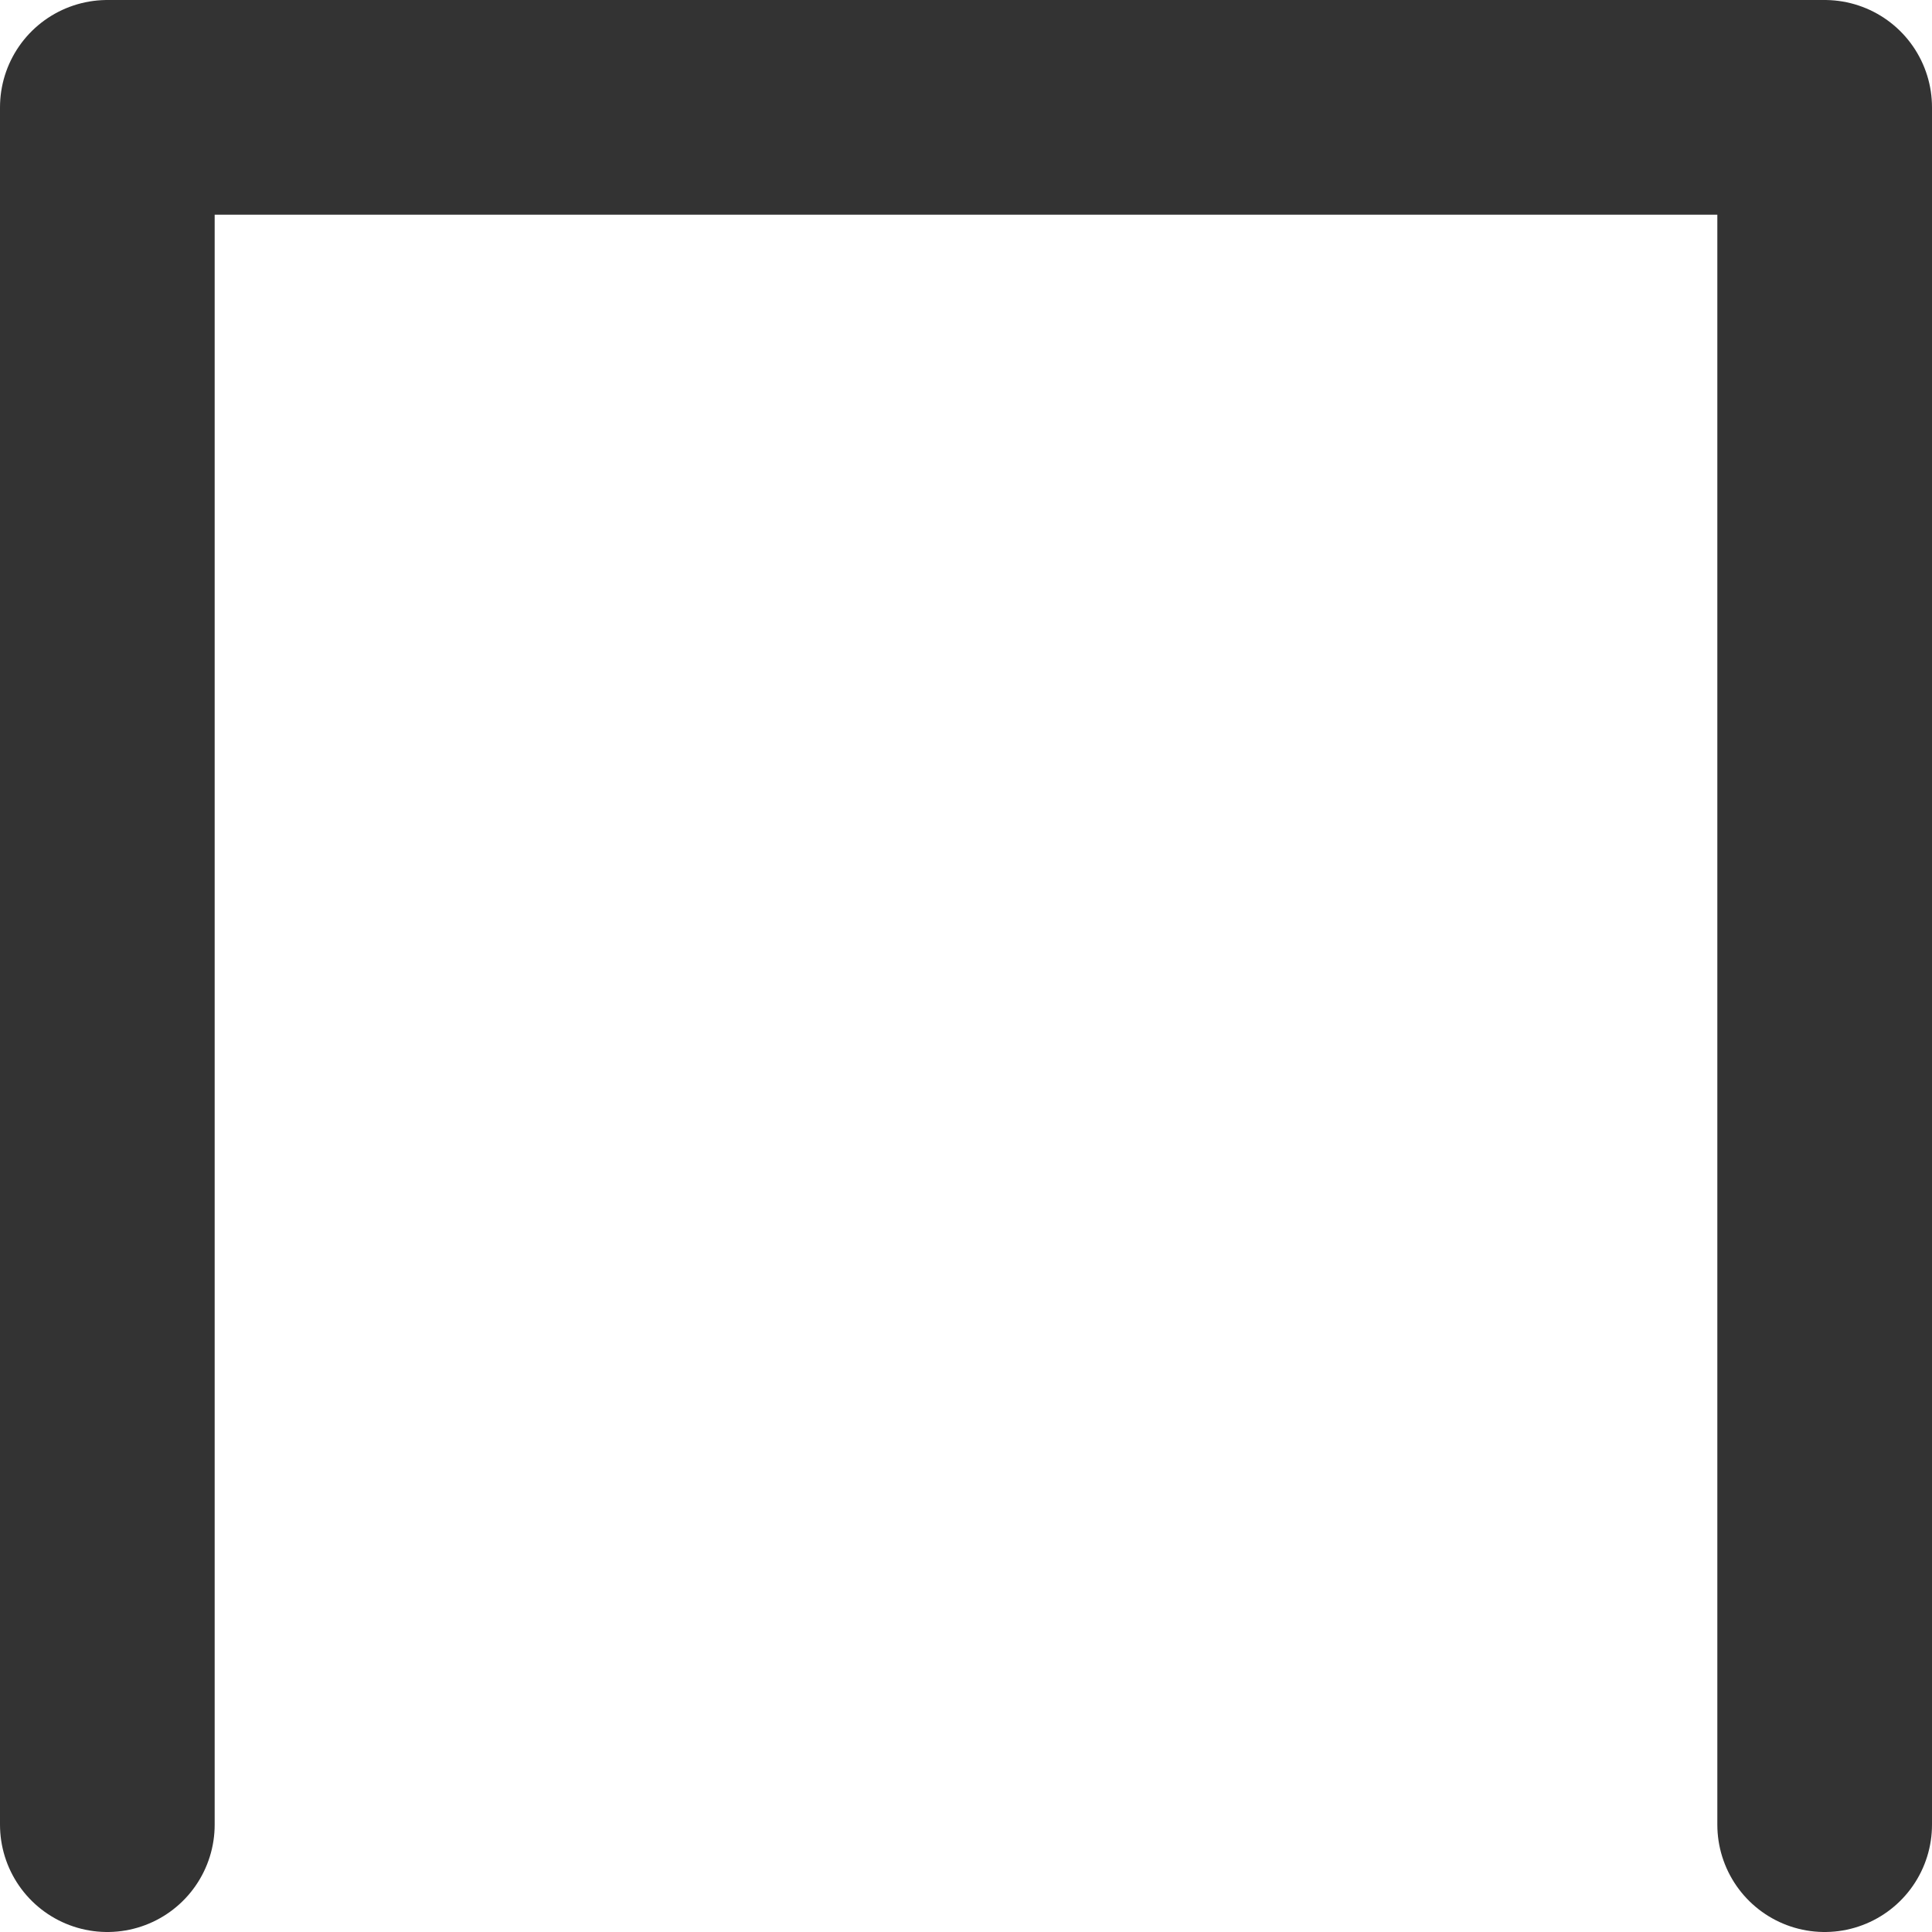
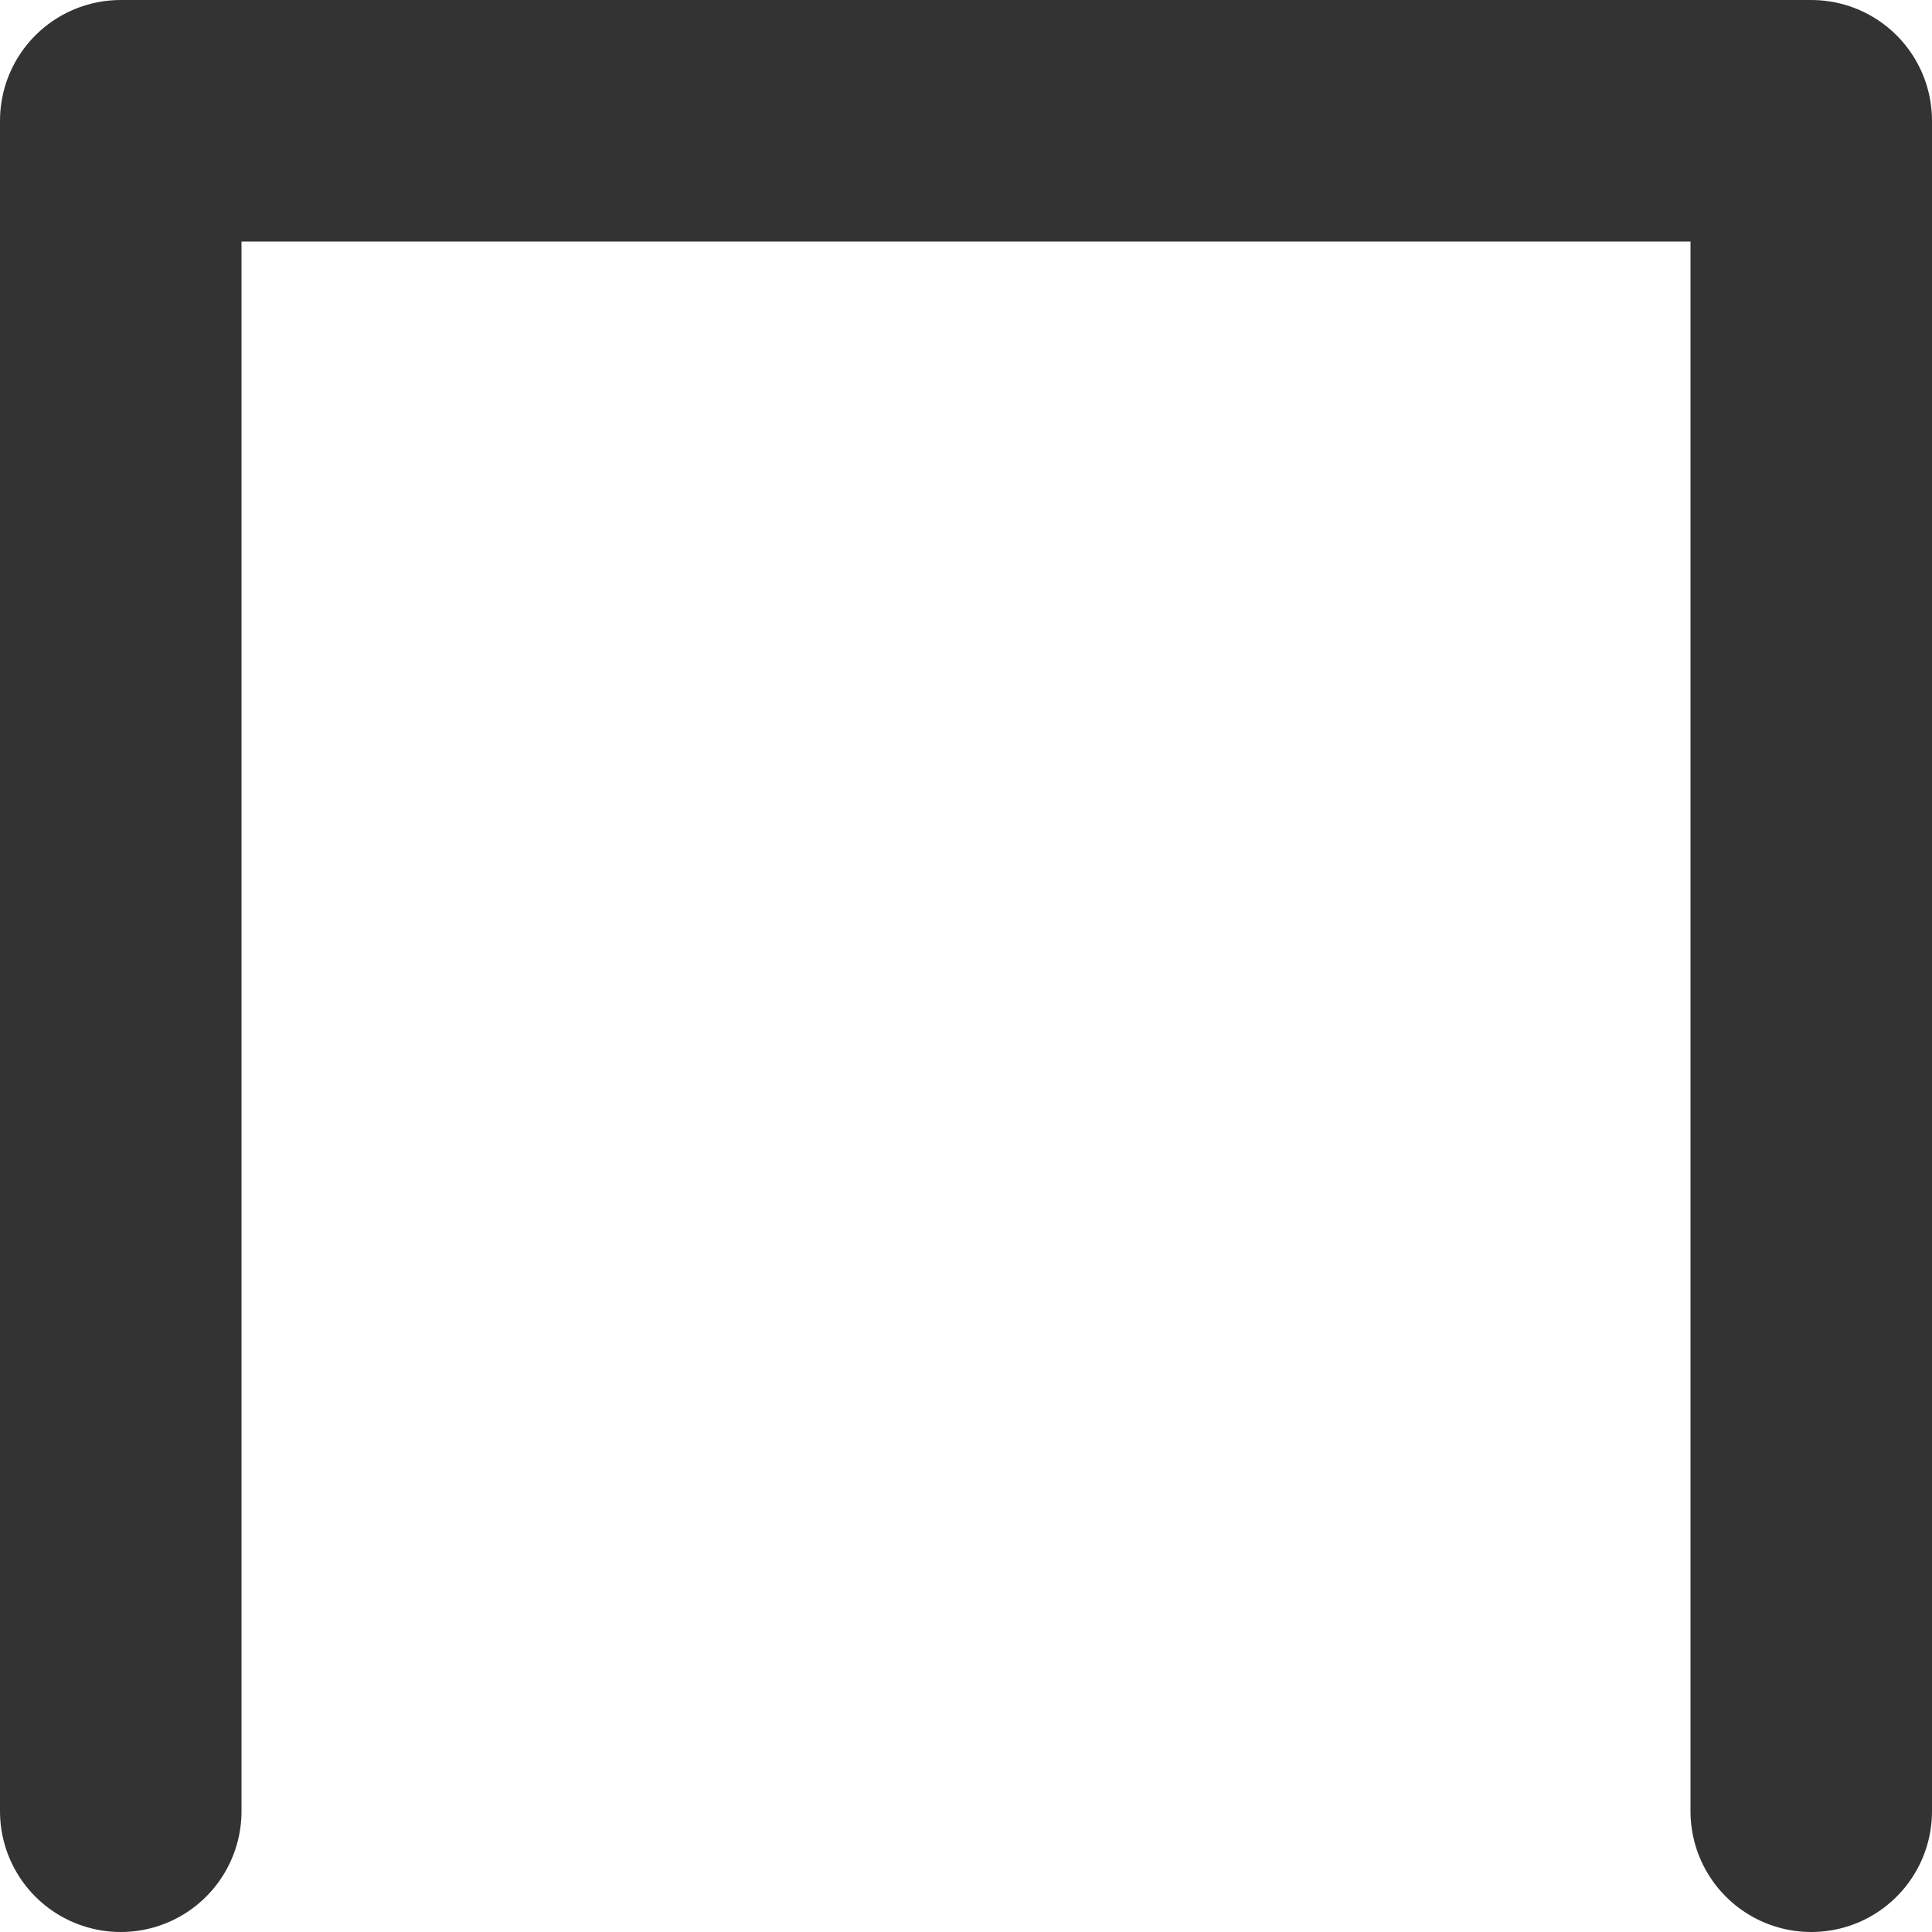
- <svg xmlns="http://www.w3.org/2000/svg" width="18" height="18" viewBox="0 0 18 18" fill="none">
-   <path d="M17 17L17 1L1 1L1 17" stroke="#333333" stroke-width="2" stroke-linecap="round" stroke-linejoin="round" />
+ <svg xmlns="http://www.w3.org/2000/svg" width="16" height="16" viewBox="0 0 16 16" fill="none">
+   <path d="M15 15L15 1L1 1L1 15" stroke="#333333" stroke-width="2" stroke-linecap="round" stroke-linejoin="round" />
</svg>
